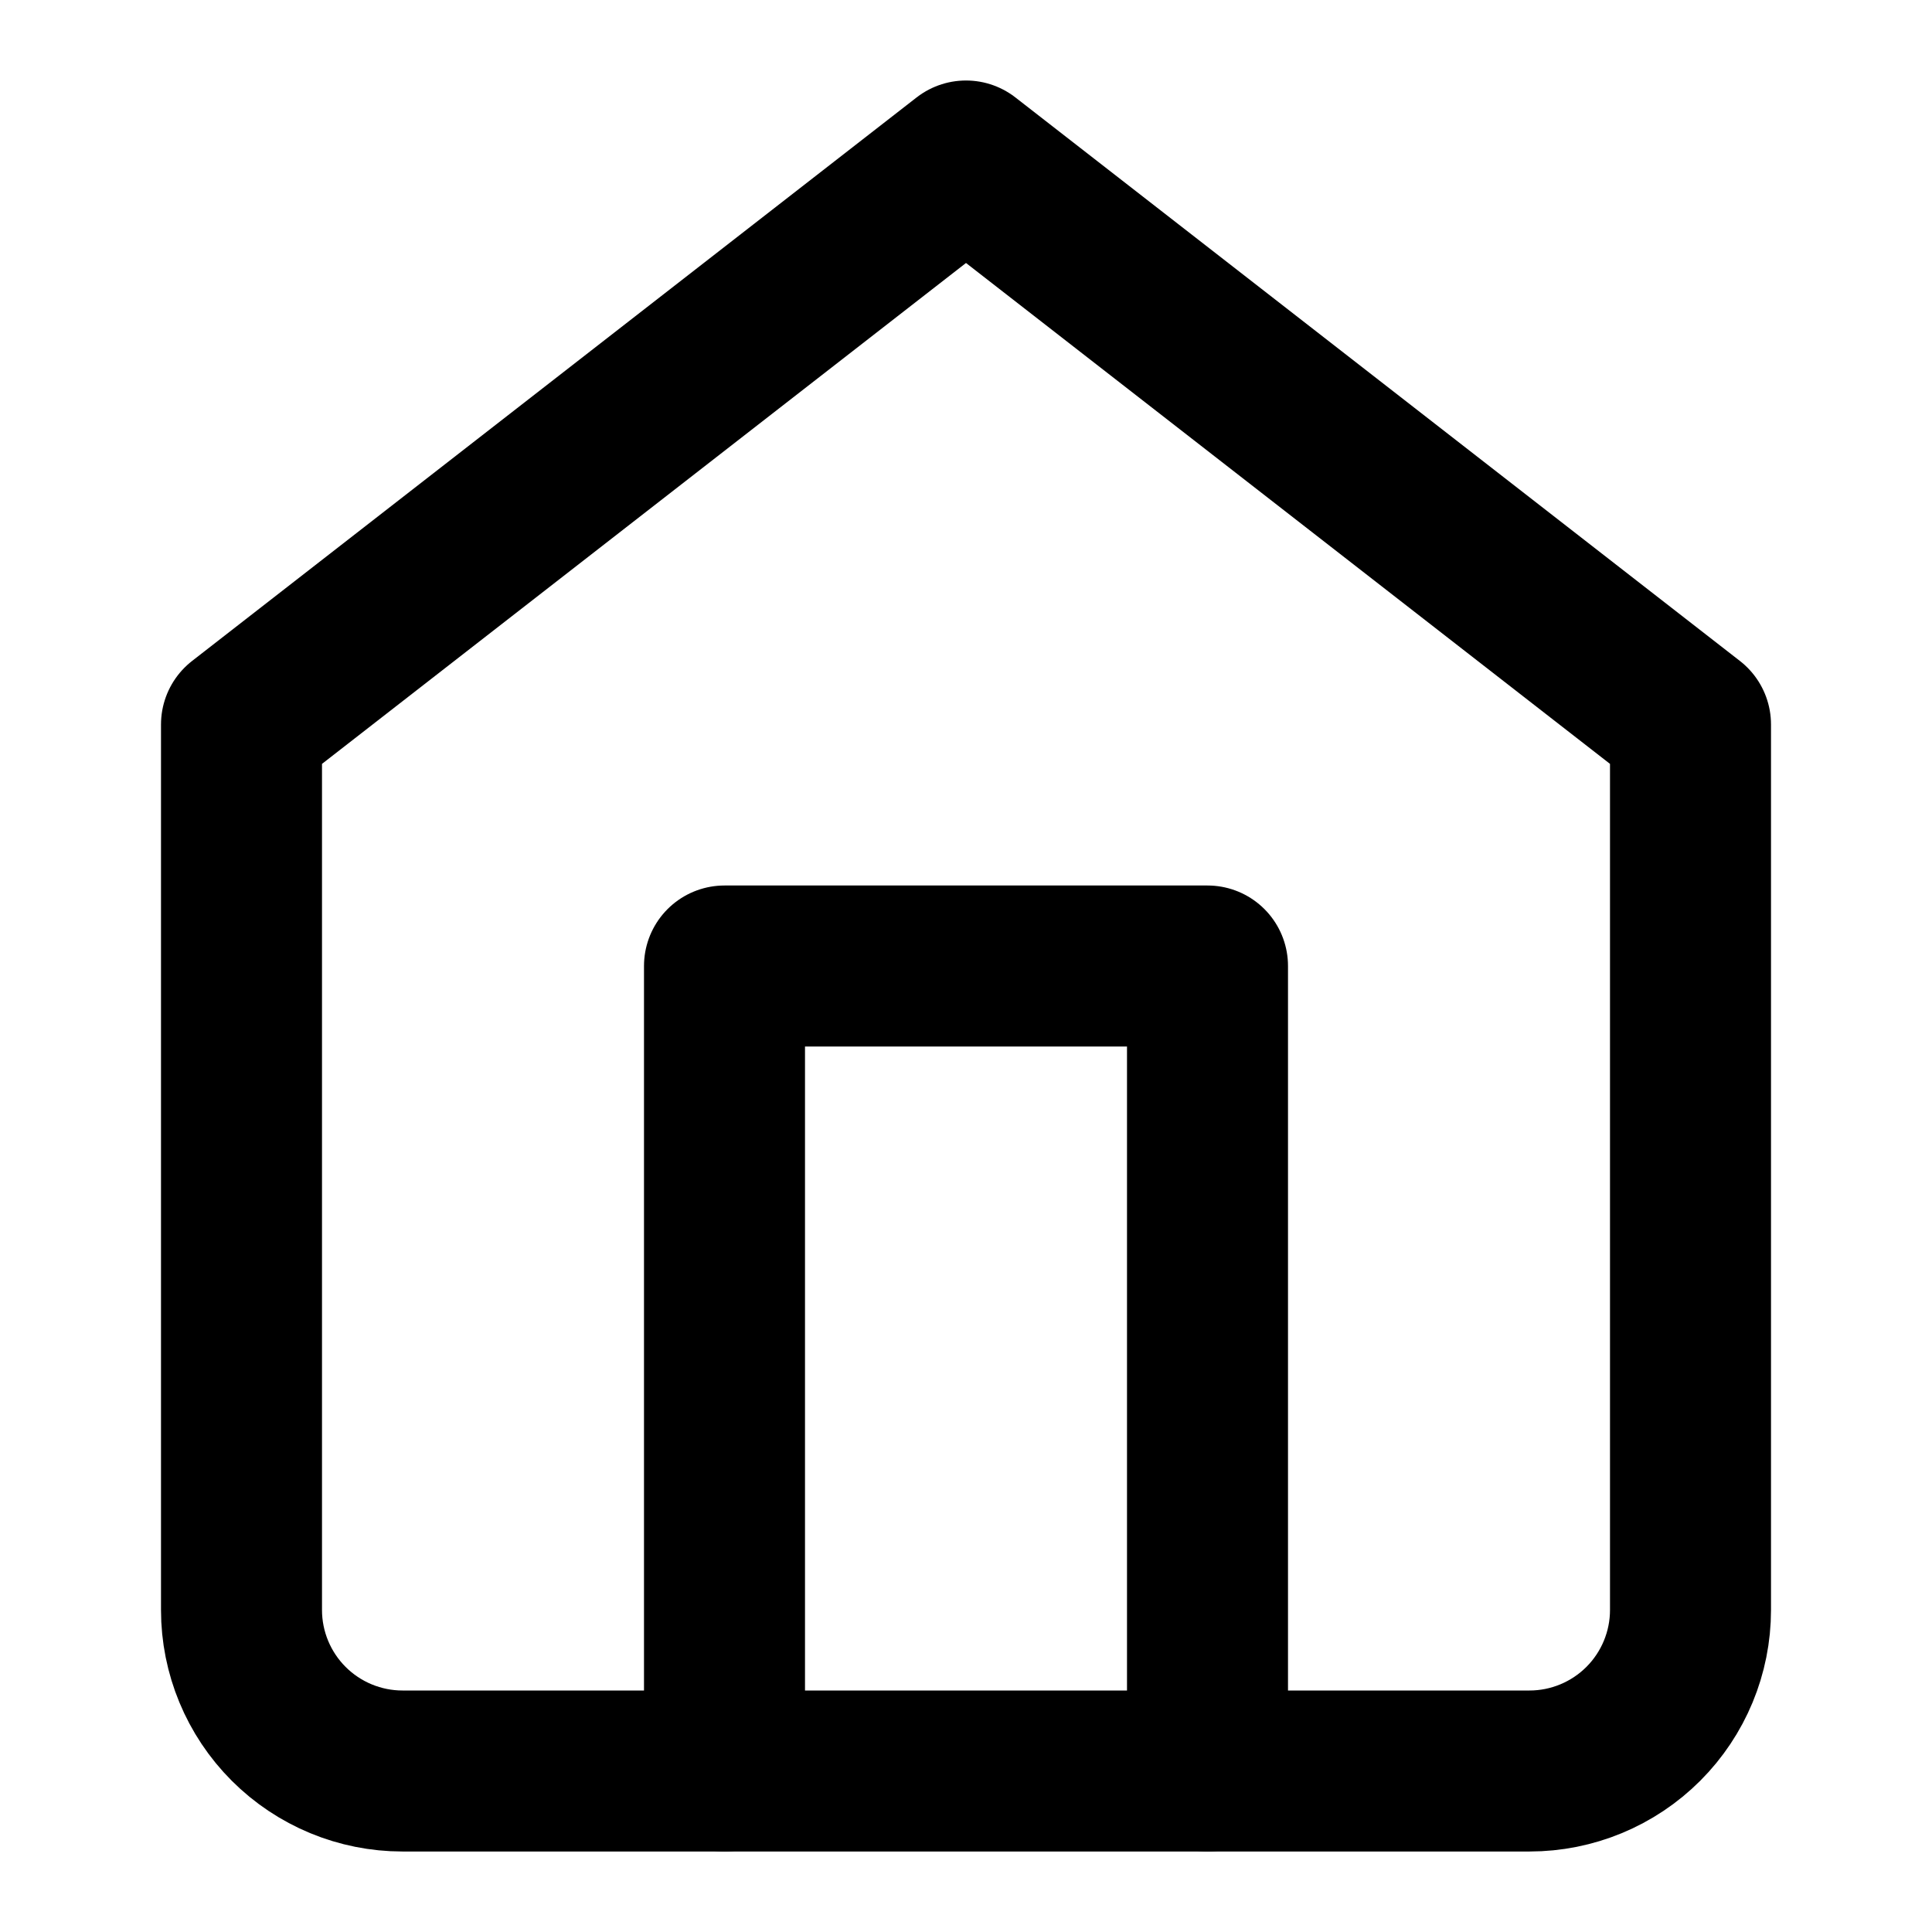
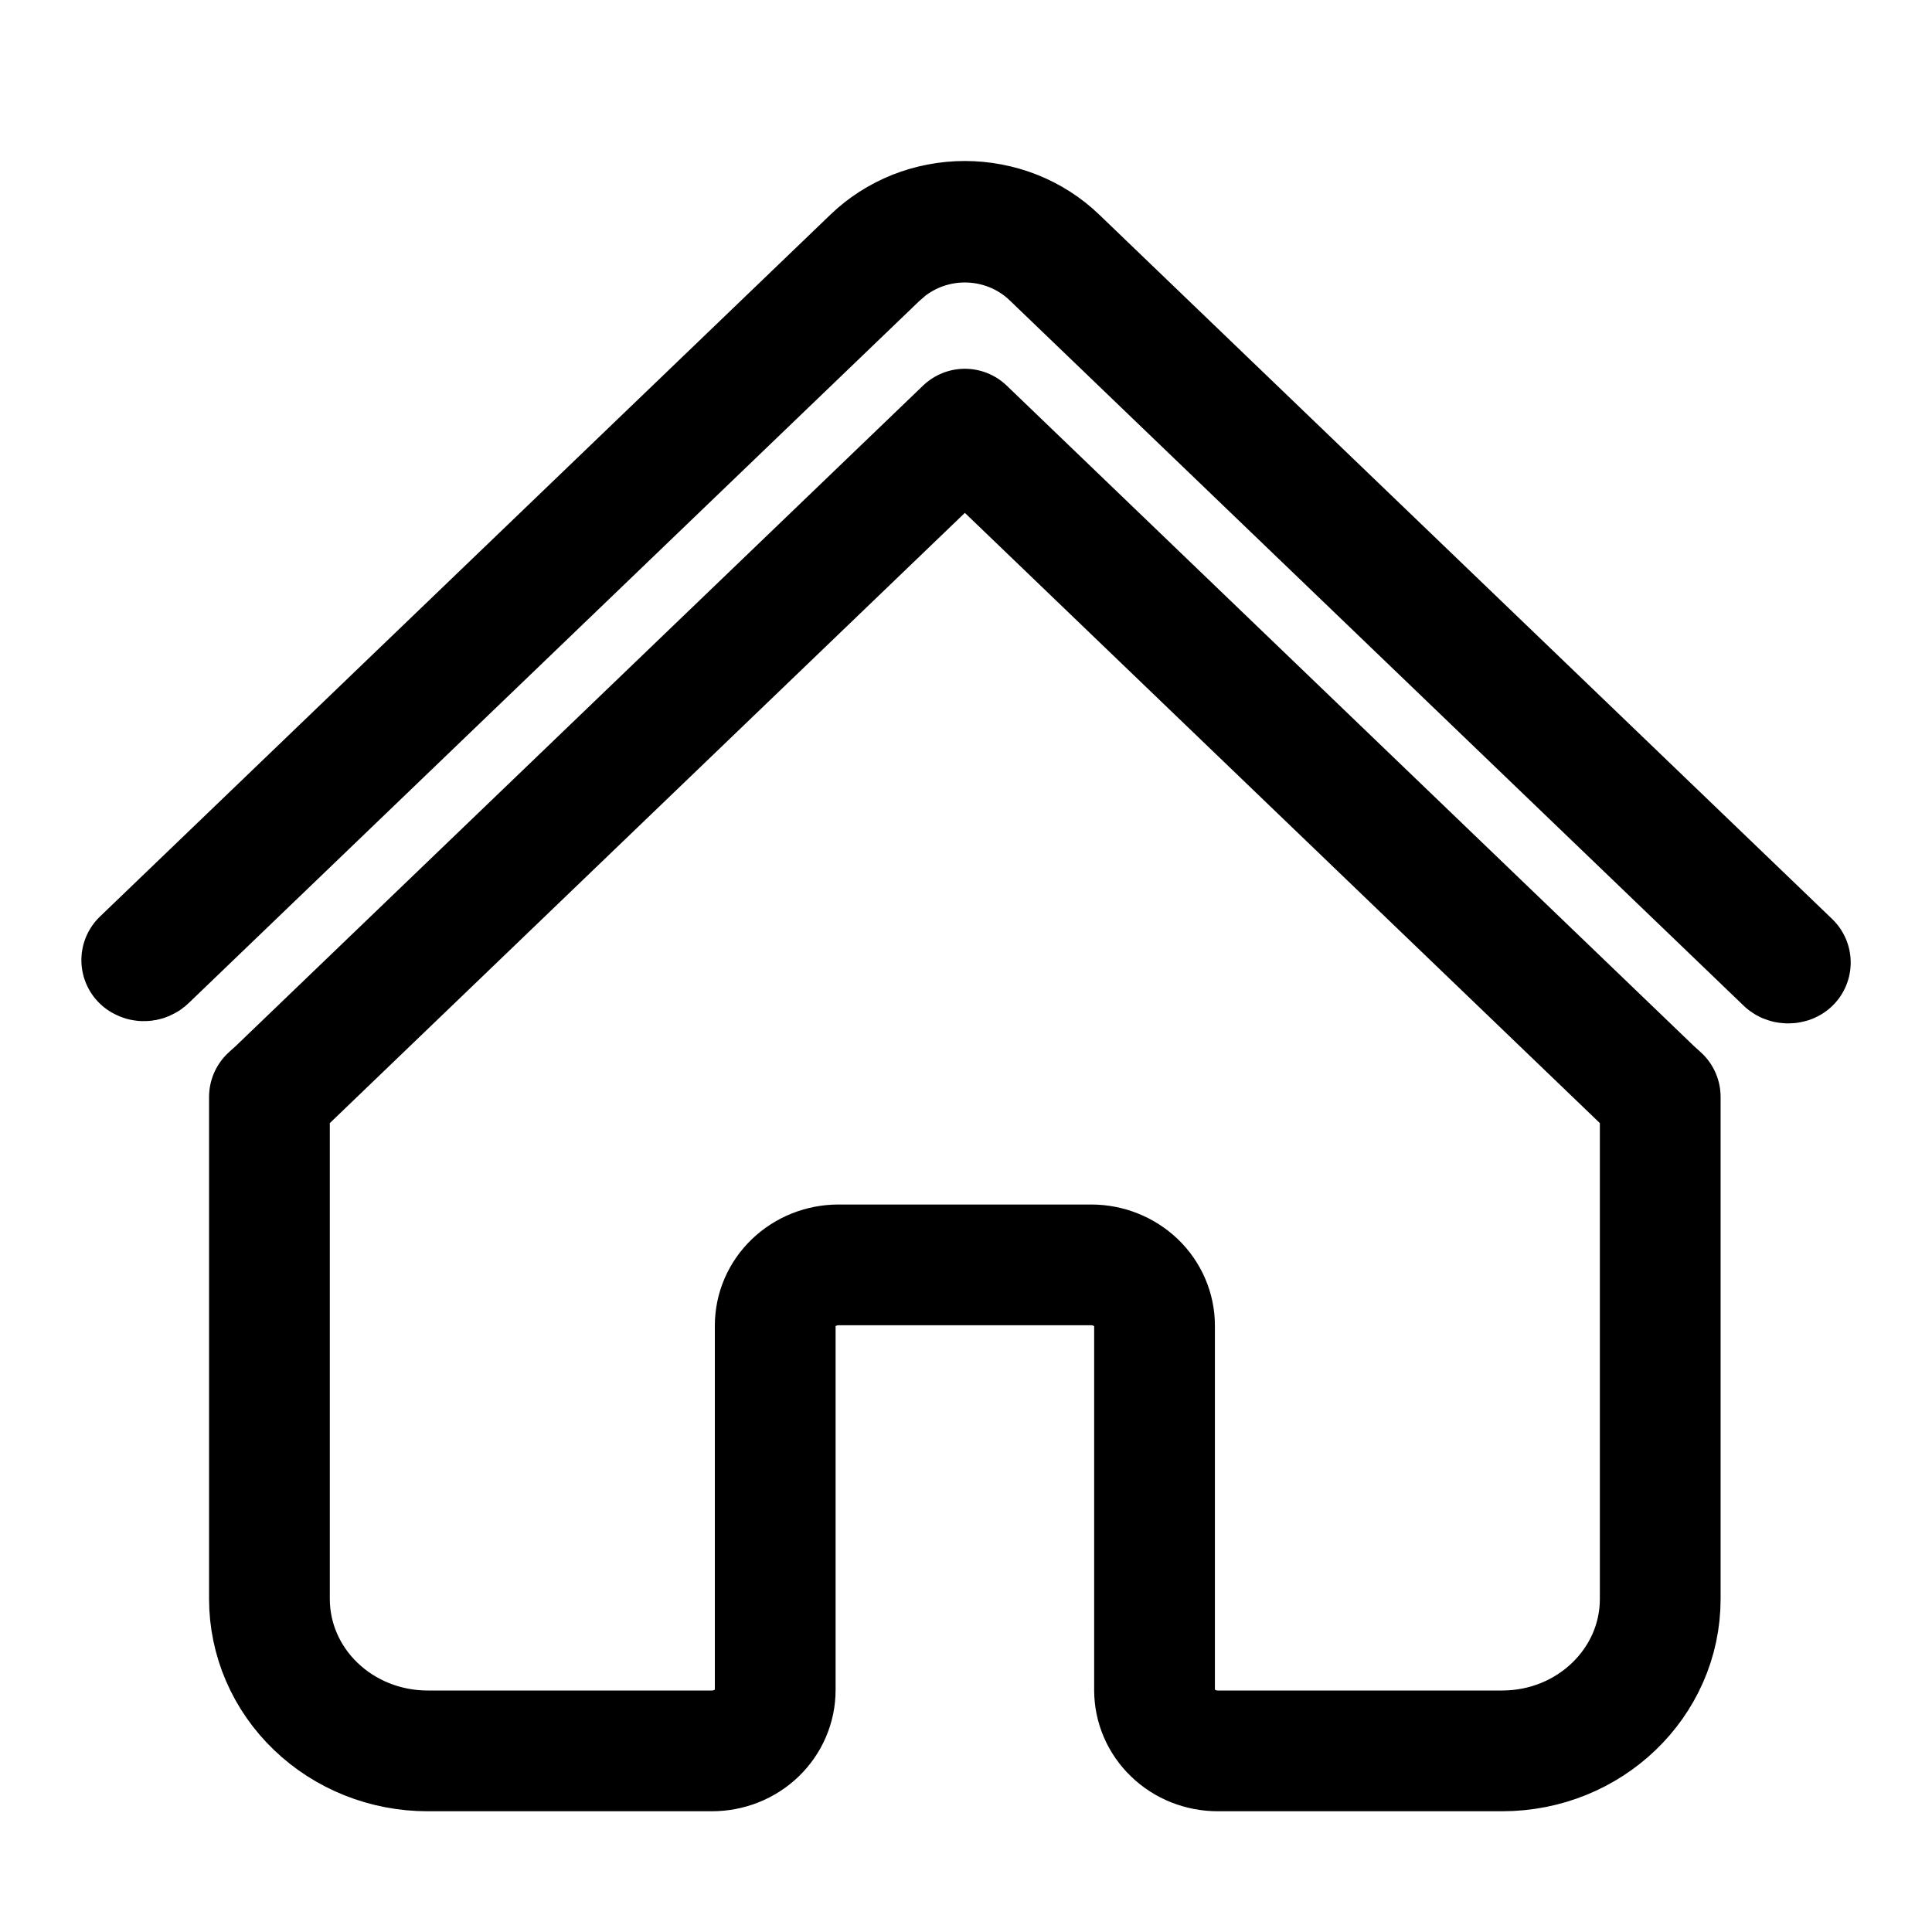
- <svg xmlns="http://www.w3.org/2000/svg" viewBox="0 0 24 24" id="home-m-light">
-   <g fill="none" stroke="currentColor" stroke-width="2" stroke-linecap="round" stroke-linejoin="round">
-     <path d="M3 9L12 2L21 9V20C21 20.53 20.789 21.039 20.414 21.414C20.039 21.789 19.53 22 19 22H5C4.47 22 3.961 21.789 3.586 21.414C3.211 21.039 3 20.53 3 20V9Z" />
-     <path d="M9 22V12H15V22" />
+ <svg xmlns="http://www.w3.org/2000/svg" id="home-m-light" viewBox="0 0 24 24">
+   <g fill="none" stroke="currentColor" stroke-width="1.5" stroke-linejoin="round">
+     <path d="M11.985 2.75C12.2 2.75 12.413 2.791 12.61 2.869C12.807 2.948 12.984 3.062 13.132 3.204L22.23 11.947L22.24 11.957C22.239 11.957 22.238 11.959 22.237 11.959C22.231 11.962 22.223 11.963 22.214 11.963C22.205 11.963 22.197 11.962 22.19 11.959C22.184 11.956 22.18 11.953 22.179 11.951L22.16 11.933L13.06 3.188H13.06C12.77 2.91 12.383 2.759 11.985 2.759C11.638 2.759 11.298 2.875 11.024 3.09L10.911 3.188L1.82 11.924C1.815 11.928 1.803 11.936 1.785 11.935C1.774 11.935 1.767 11.93 1.761 11.927L10.839 3.204C10.987 3.062 11.164 2.948 11.361 2.869C11.558 2.791 11.771 2.75 11.985 2.75Z" />
+     <path d="M11.986 5.331L20.529 13.541C20.561 13.571 20.592 13.599 20.624 13.627V19.863C20.624 20.905 19.745 21.75 18.661 21.75H15.127C14.919 21.75 14.719 21.671 14.572 21.529C14.424 21.387 14.342 21.195 14.342 20.995V16.468C14.342 16.267 14.259 16.076 14.112 15.934C13.964 15.793 13.765 15.713 13.556 15.713H10.415C10.207 15.713 10.007 15.793 9.86 15.934C9.712 16.076 9.63 16.267 9.63 16.468V20.995C9.63 21.195 9.547 21.387 9.4 21.529C9.252 21.671 9.053 21.75 8.844 21.75H5.31C4.79 21.75 4.29 21.551 3.922 21.197C3.554 20.844 3.347 20.364 3.347 19.863V13.627C3.378 13.599 3.41 13.571 3.442 13.541L11.986 5.331Z" />
  </g>
</svg>
